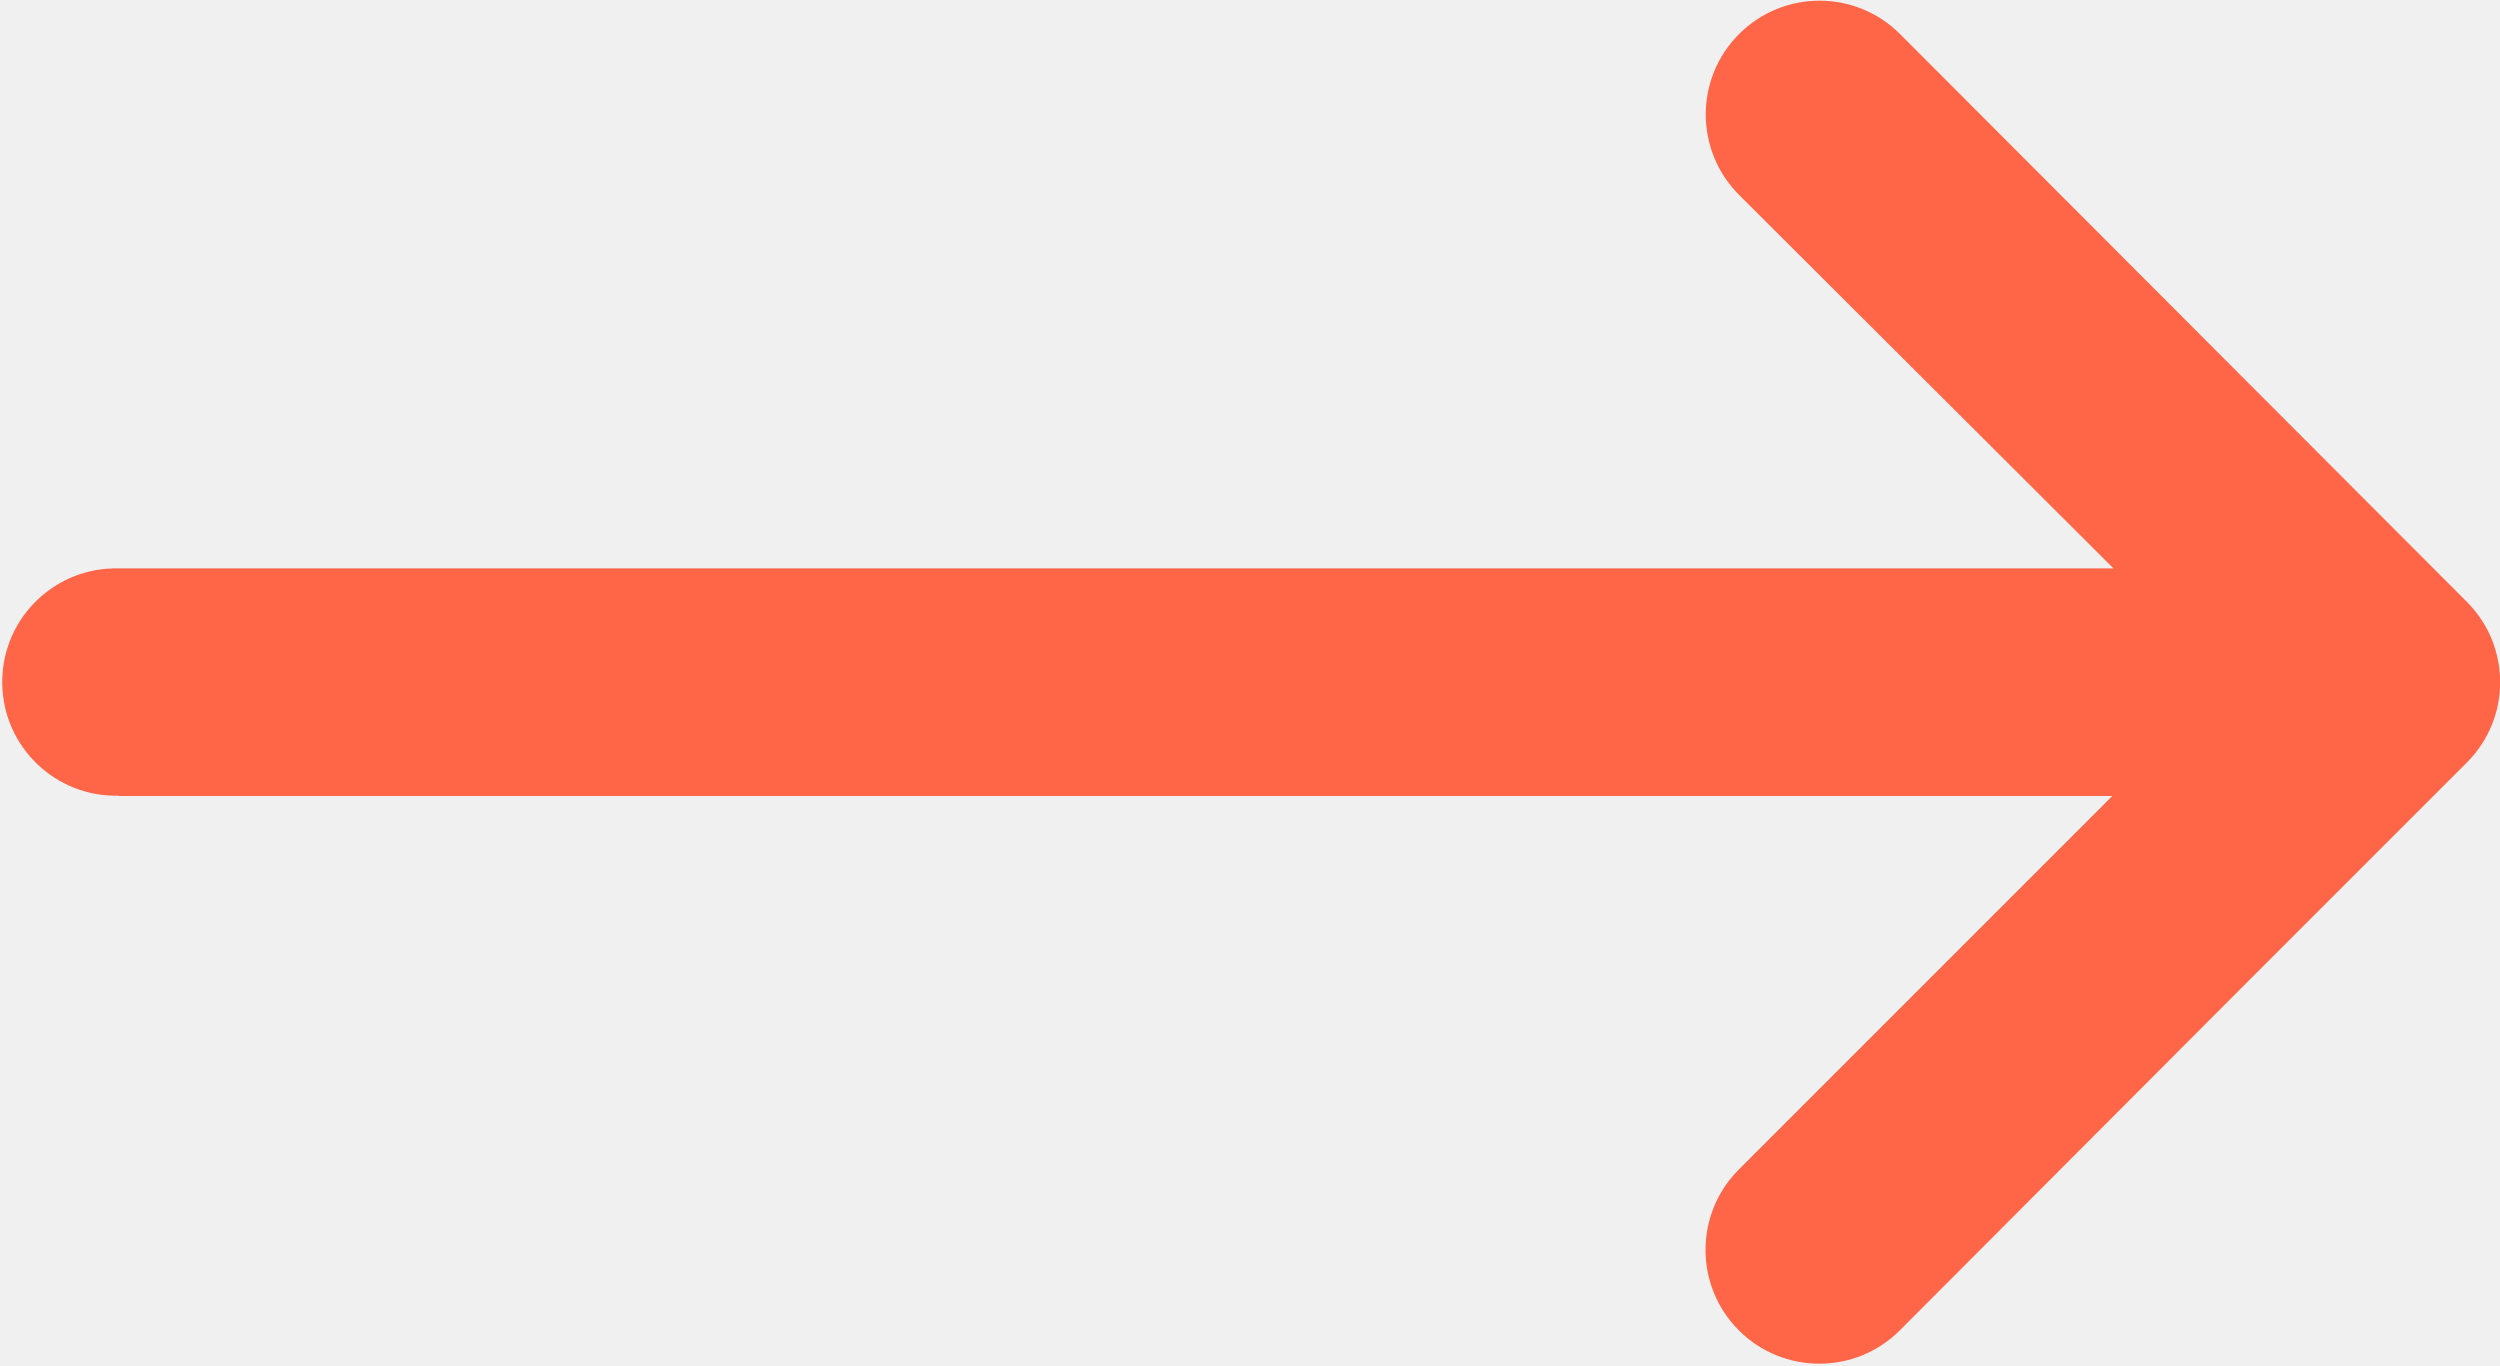
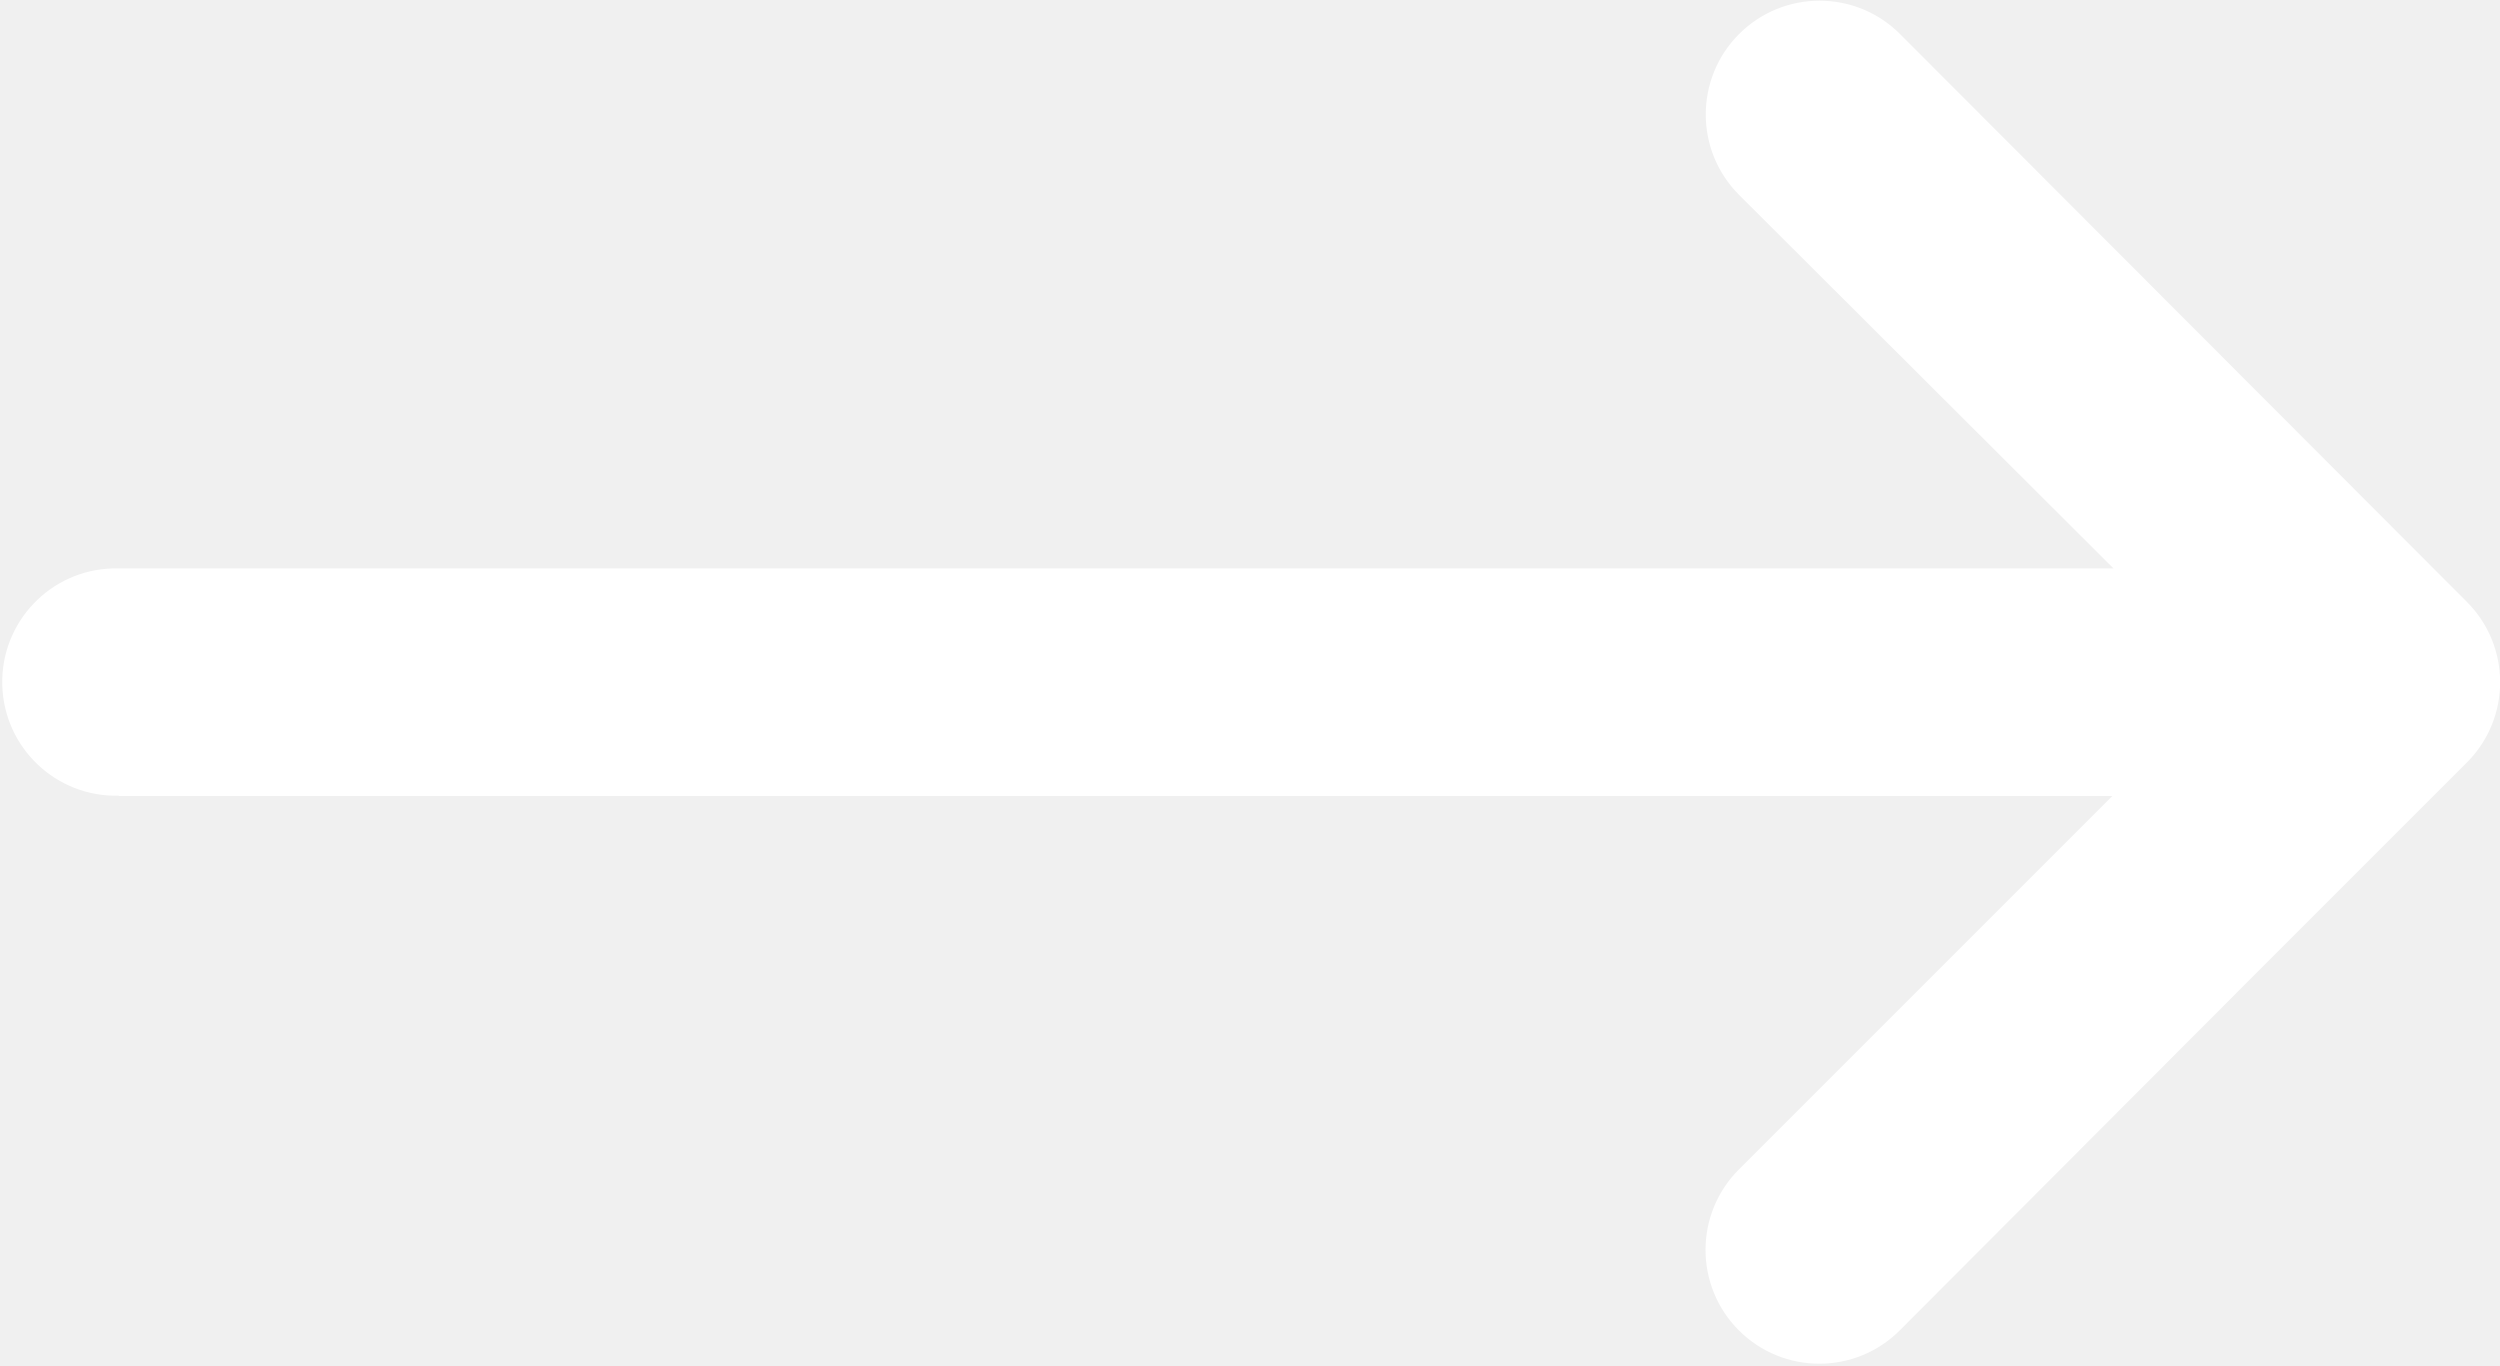
<svg xmlns="http://www.w3.org/2000/svg" width="33" height="18.028" viewBox="0 0 33 18.028">
  <g id="arrow-left" transform="translate(-0.257 -1.584)">
    <g id="layer1" transform="translate(0.257 1.584)">
-       <path id="path9413" d="M1.825,302.741H28.14l-4.93,4.93a1.5,1.5,0,0,0,2.124,2.124l4.49-4.5,3-3a1.5,1.5,0,0,0,0-2.112l-7.487-7.5a1.5,1.5,0,1,0-2.124,2.124l4.942,4.93H1.748a1.5,1.5,0,1,0,.078,3Z" transform="translate(-0.257 -292.234)" fill="#ff6547" />
+       <path id="path9413" d="M1.825,302.741H28.14l-4.93,4.93a1.5,1.5,0,0,0,2.124,2.124l4.49-4.5,3-3a1.5,1.5,0,0,0,0-2.112l-7.487-7.5a1.5,1.5,0,1,0-2.124,2.124l4.942,4.93H1.748a1.5,1.5,0,1,0,.078,3Z" transform="translate(-0.257 -292.234)" fill="#fff" />
    </g>
  </g>
</svg>
